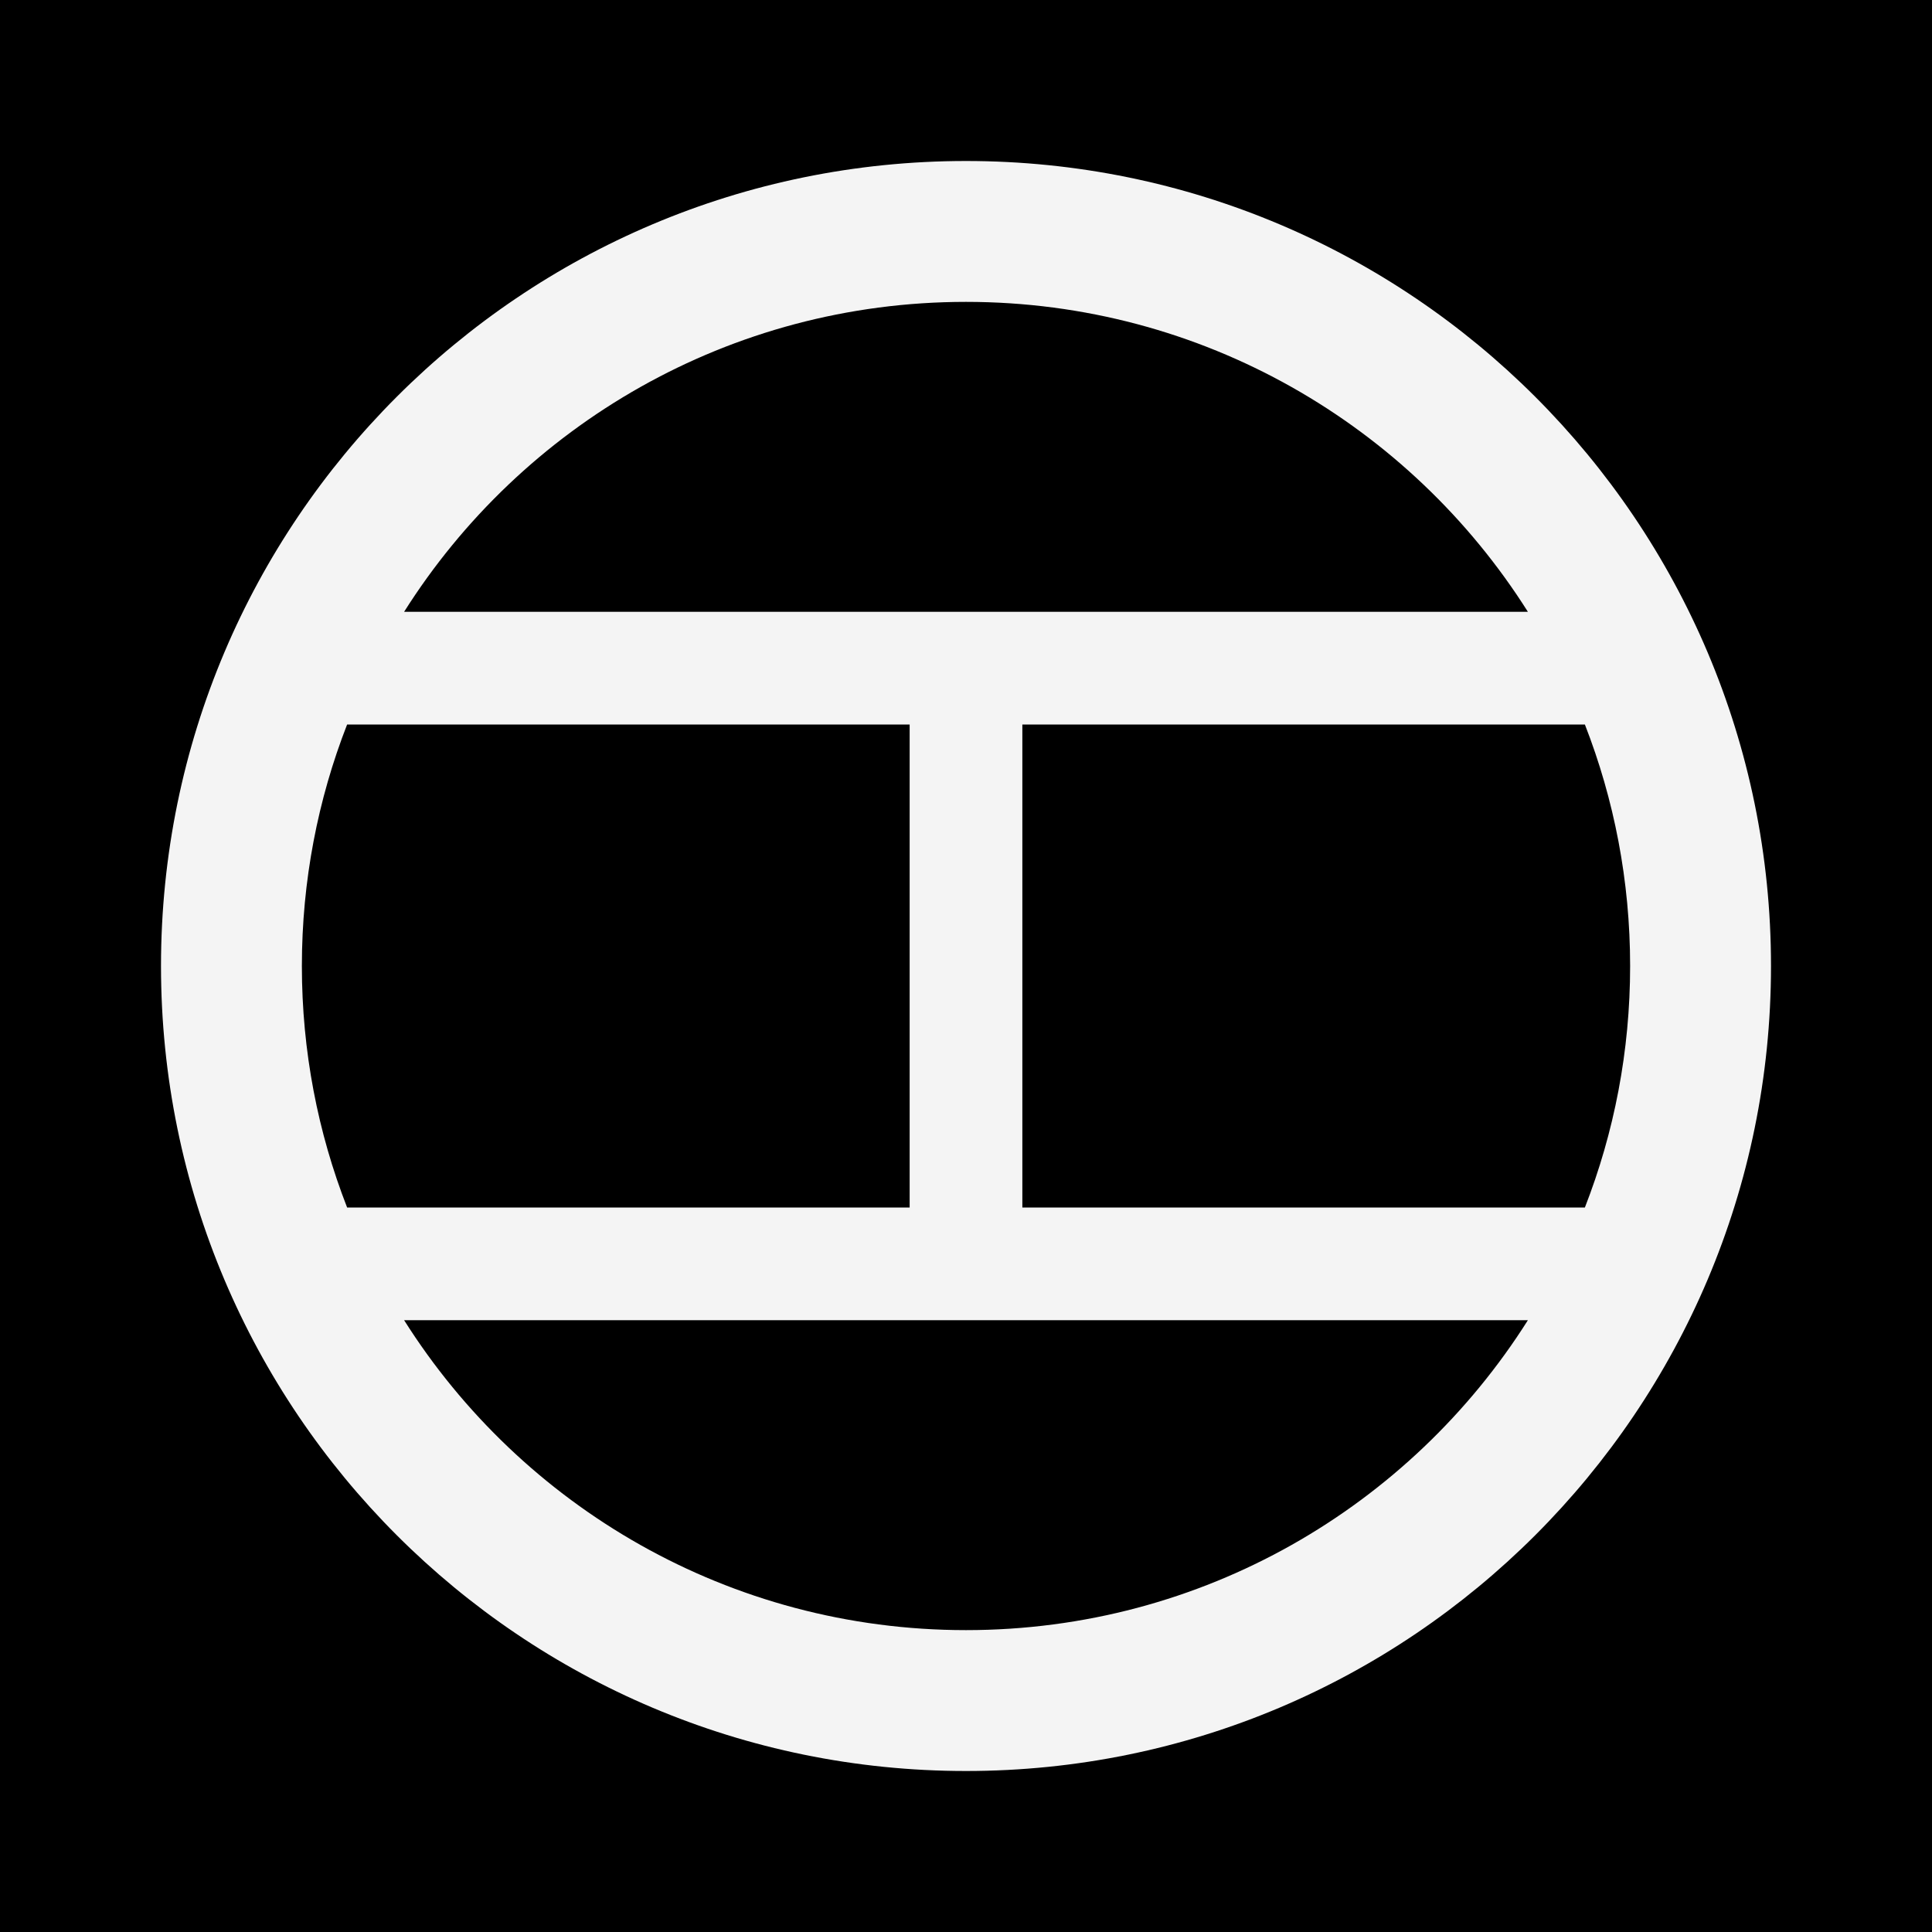
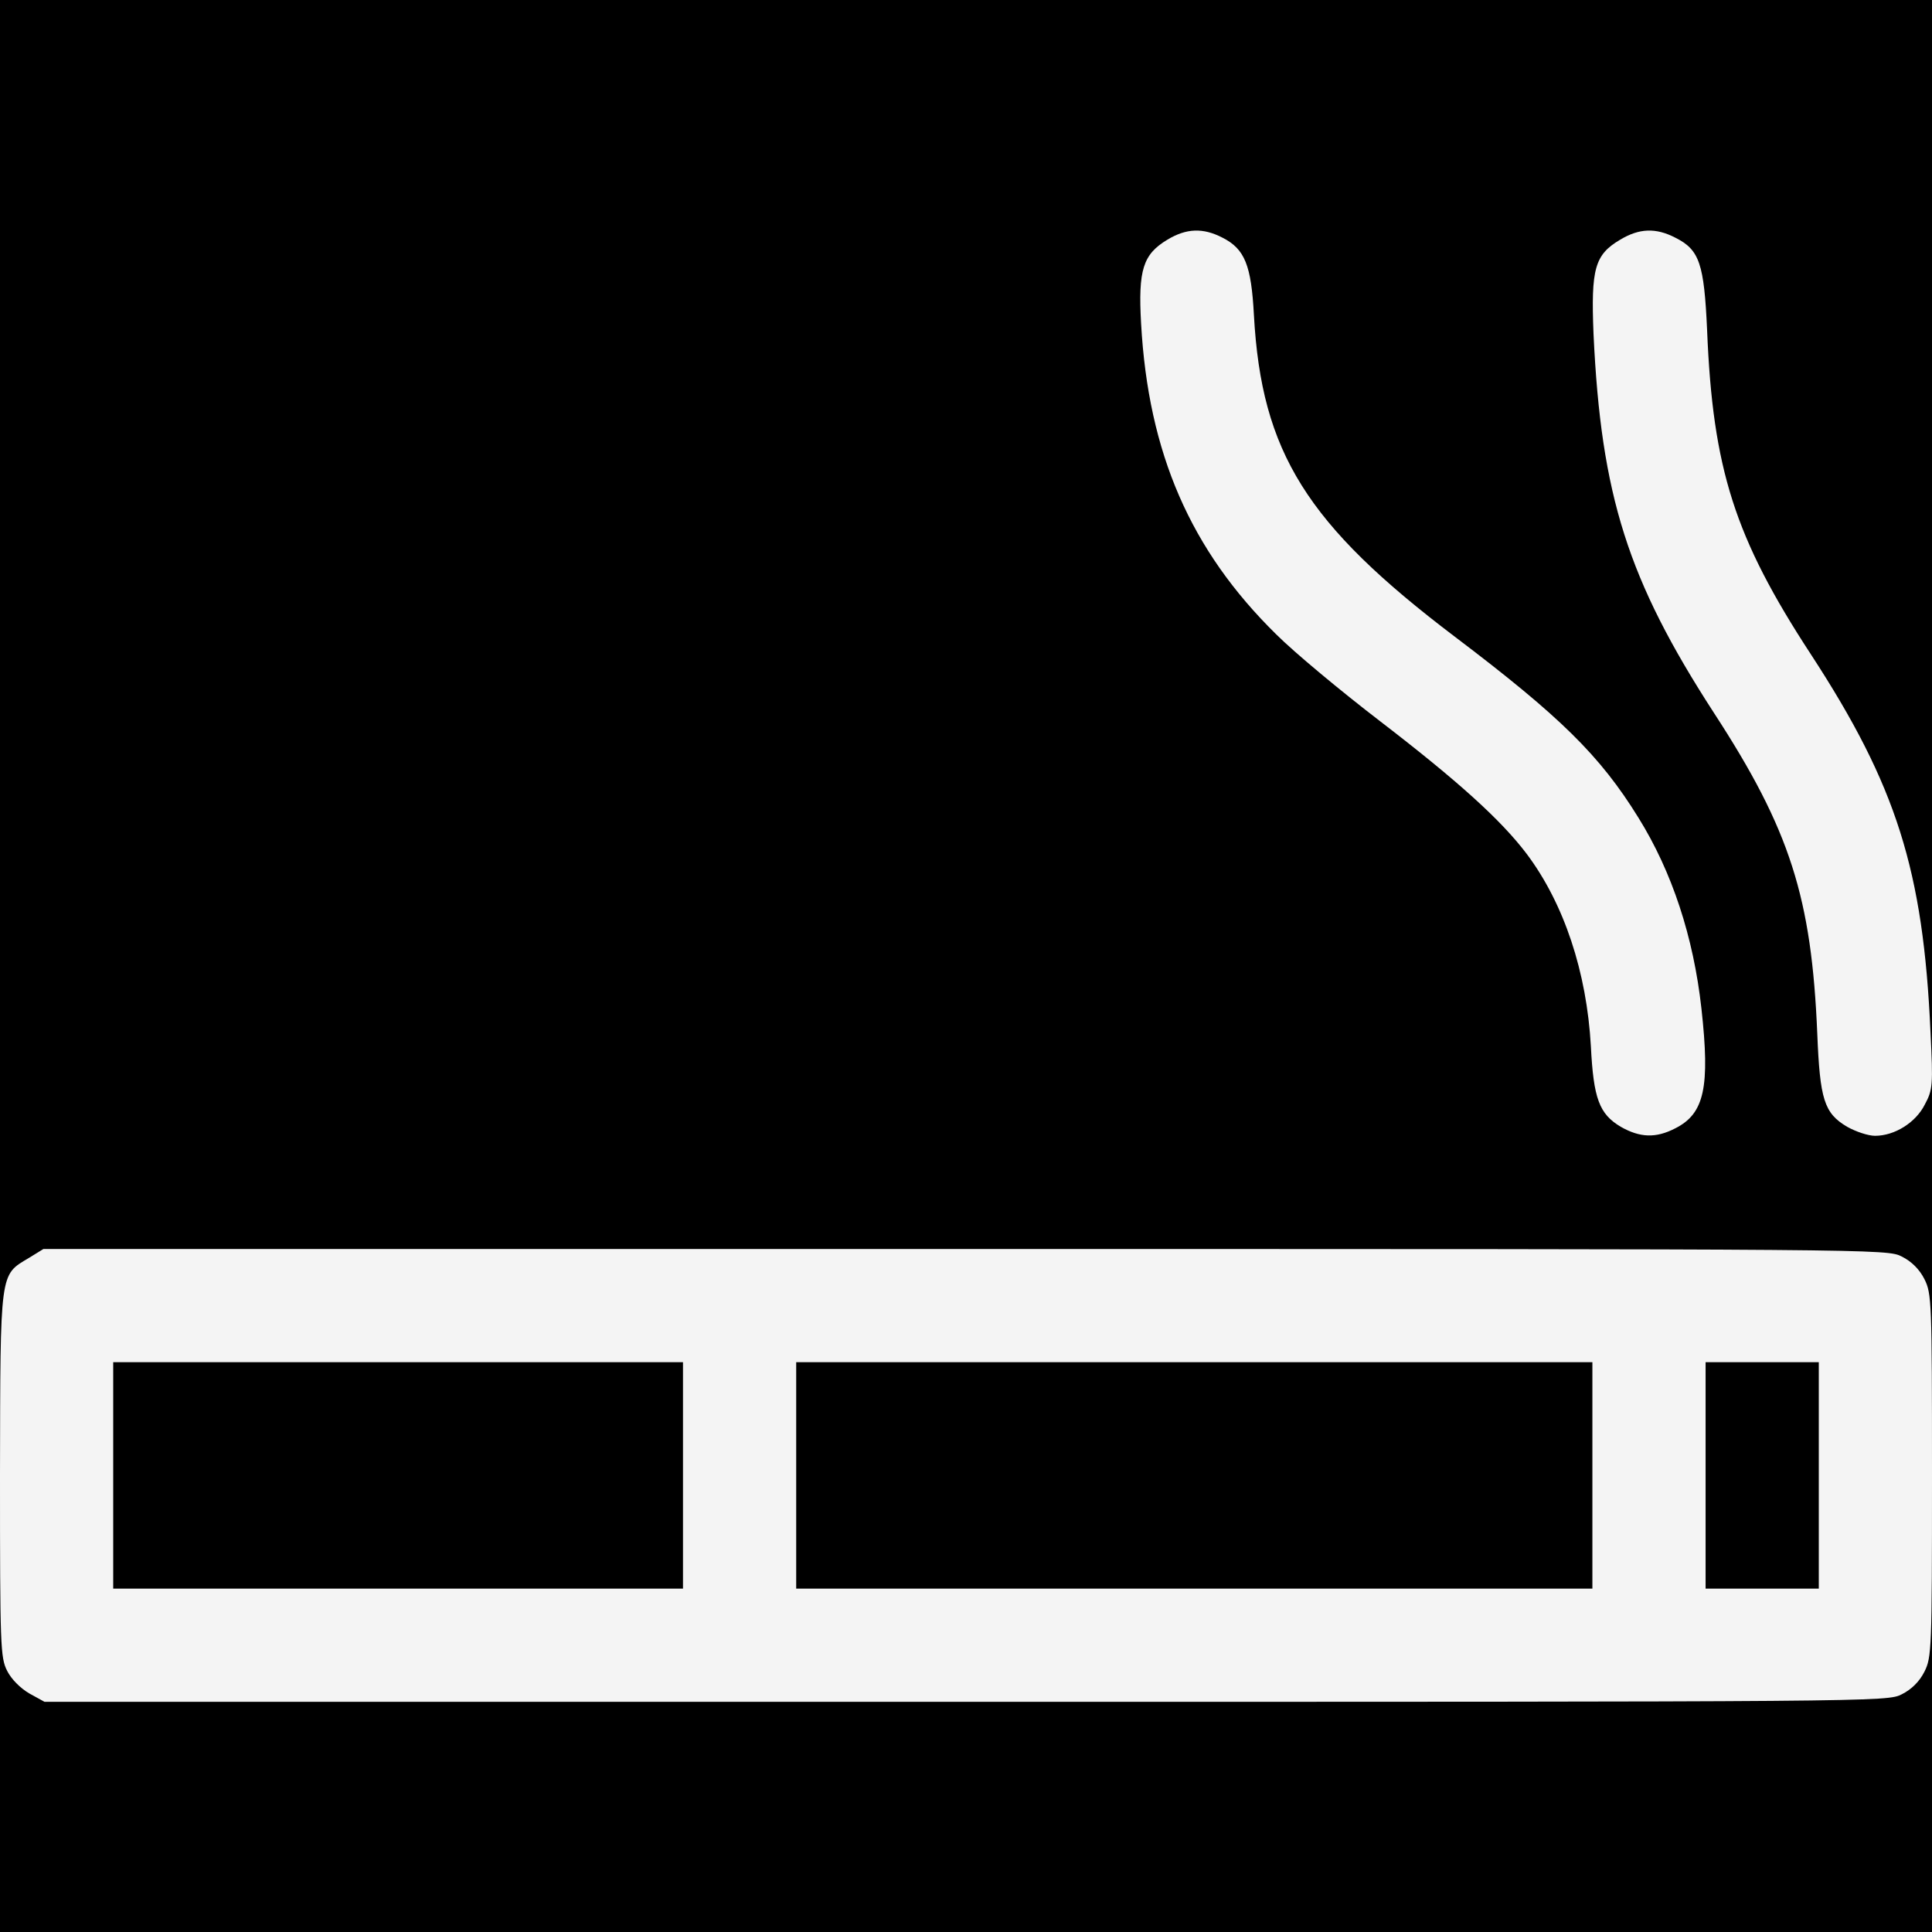
- <svg xmlns="http://www.w3.org/2000/svg" width="24" height="24" viewBox="0 0 24 24" fill="none">
-   <rect width="24" height="24" fill="#000000" />
-   <path fill-rule="evenodd" clip-rule="evenodd" d="M22 12C22 17.523 17.523 22 12 22C6.477 22 2 17.523 2 12C2 6.477 6.477 2 12 2C17.523 2 22 6.477 22 12ZM18.98 16.4C17.519 18.713 14.939 20.25 12 20.25C9.061 20.25 6.481 18.713 5.02 16.4L18.98 16.4ZM19.688 15H12.7V9H19.688C20.051 9.93 20.25 10.942 20.25 12C20.25 13.058 20.051 14.07 19.688 15ZM18.98 7.6L5.02 7.6C6.481 5.287 9.061 3.75 12 3.75C14.939 3.75 17.519 5.287 18.98 7.6ZM4.312 9C3.949 9.93 3.75 10.942 3.75 12C3.75 13.058 3.949 14.07 4.312 15H11.3V9H4.312Z" fill="#F4F4F4" />
+ <svg xmlns="http://www.w3.org/2000/svg" width="40" height="40" viewBox="0 0 512 512" fill="none">
+   <rect width="512" height="512" fill="#000000" />
+   <g transform="translate(0,512) scale(0.1,-0.1)" fill="#F4F4F4" stroke="none">
+     <path d="M3094 4485 c-65 -39 -78 -80 -70 -222 19 -344 131 -601 358 -824 48 -48 172 -151 275 -230 207 -159 321 -262 389 -352 99 -132 159 -313 170 -510 7 -138 22 -179 79 -213 51 -29 93 -31 145 -4 77 39 92 109 69 317 -21 190 -78 363 -167 506 -102 165 -207 268 -487 480 -392 297 -512 488 -532 852 -7 132 -24 175 -83 205 -52 27 -96 25 -146 -5z M4294 4485 c-68 -40 -78 -77 -71 -250 20 -429 91 -652 319 -1004 202 -310 259 -490 274 -851 7 -173 18 -210 79 -246 23 -13 56 -24 74 -24 52 0 108 35 132 83 21 39 22 51 15 192 -19 428 -90 653 -317 1001 -202 309 -260 491 -275 859 -8 176 -20 213 -84 245 -52 27 -96 25 -146 -5z M76 1786 c-77 -46 -75 -31 -76 -574 0 -455 1 -485 19 -520 11 -22 35 -46 59 -60 l40 -22 2441 0 c2428 0 2442 0 2481 20 26 13 47 34 60 60 19 38 20 58 20 520 0 462 -1 482 -20 520 -13 26 -34 47 -60 60 -39 20 -53 20 -2482 20 l-2443 0 -39 -24z m1734 -576 l0 -300 -755 0 -755 0 0 300 0 300 755 0 755 0 0 -300z m2410 0 l0 -300 -1055 0 -1055 0 0 300 0 300 1055 0 1055 0 0 -300z m600 0 l0 -300 -150 0 -150 0 0 300 0 300 150 0 150 0 0 -300z" />
+   </g>
</svg>
